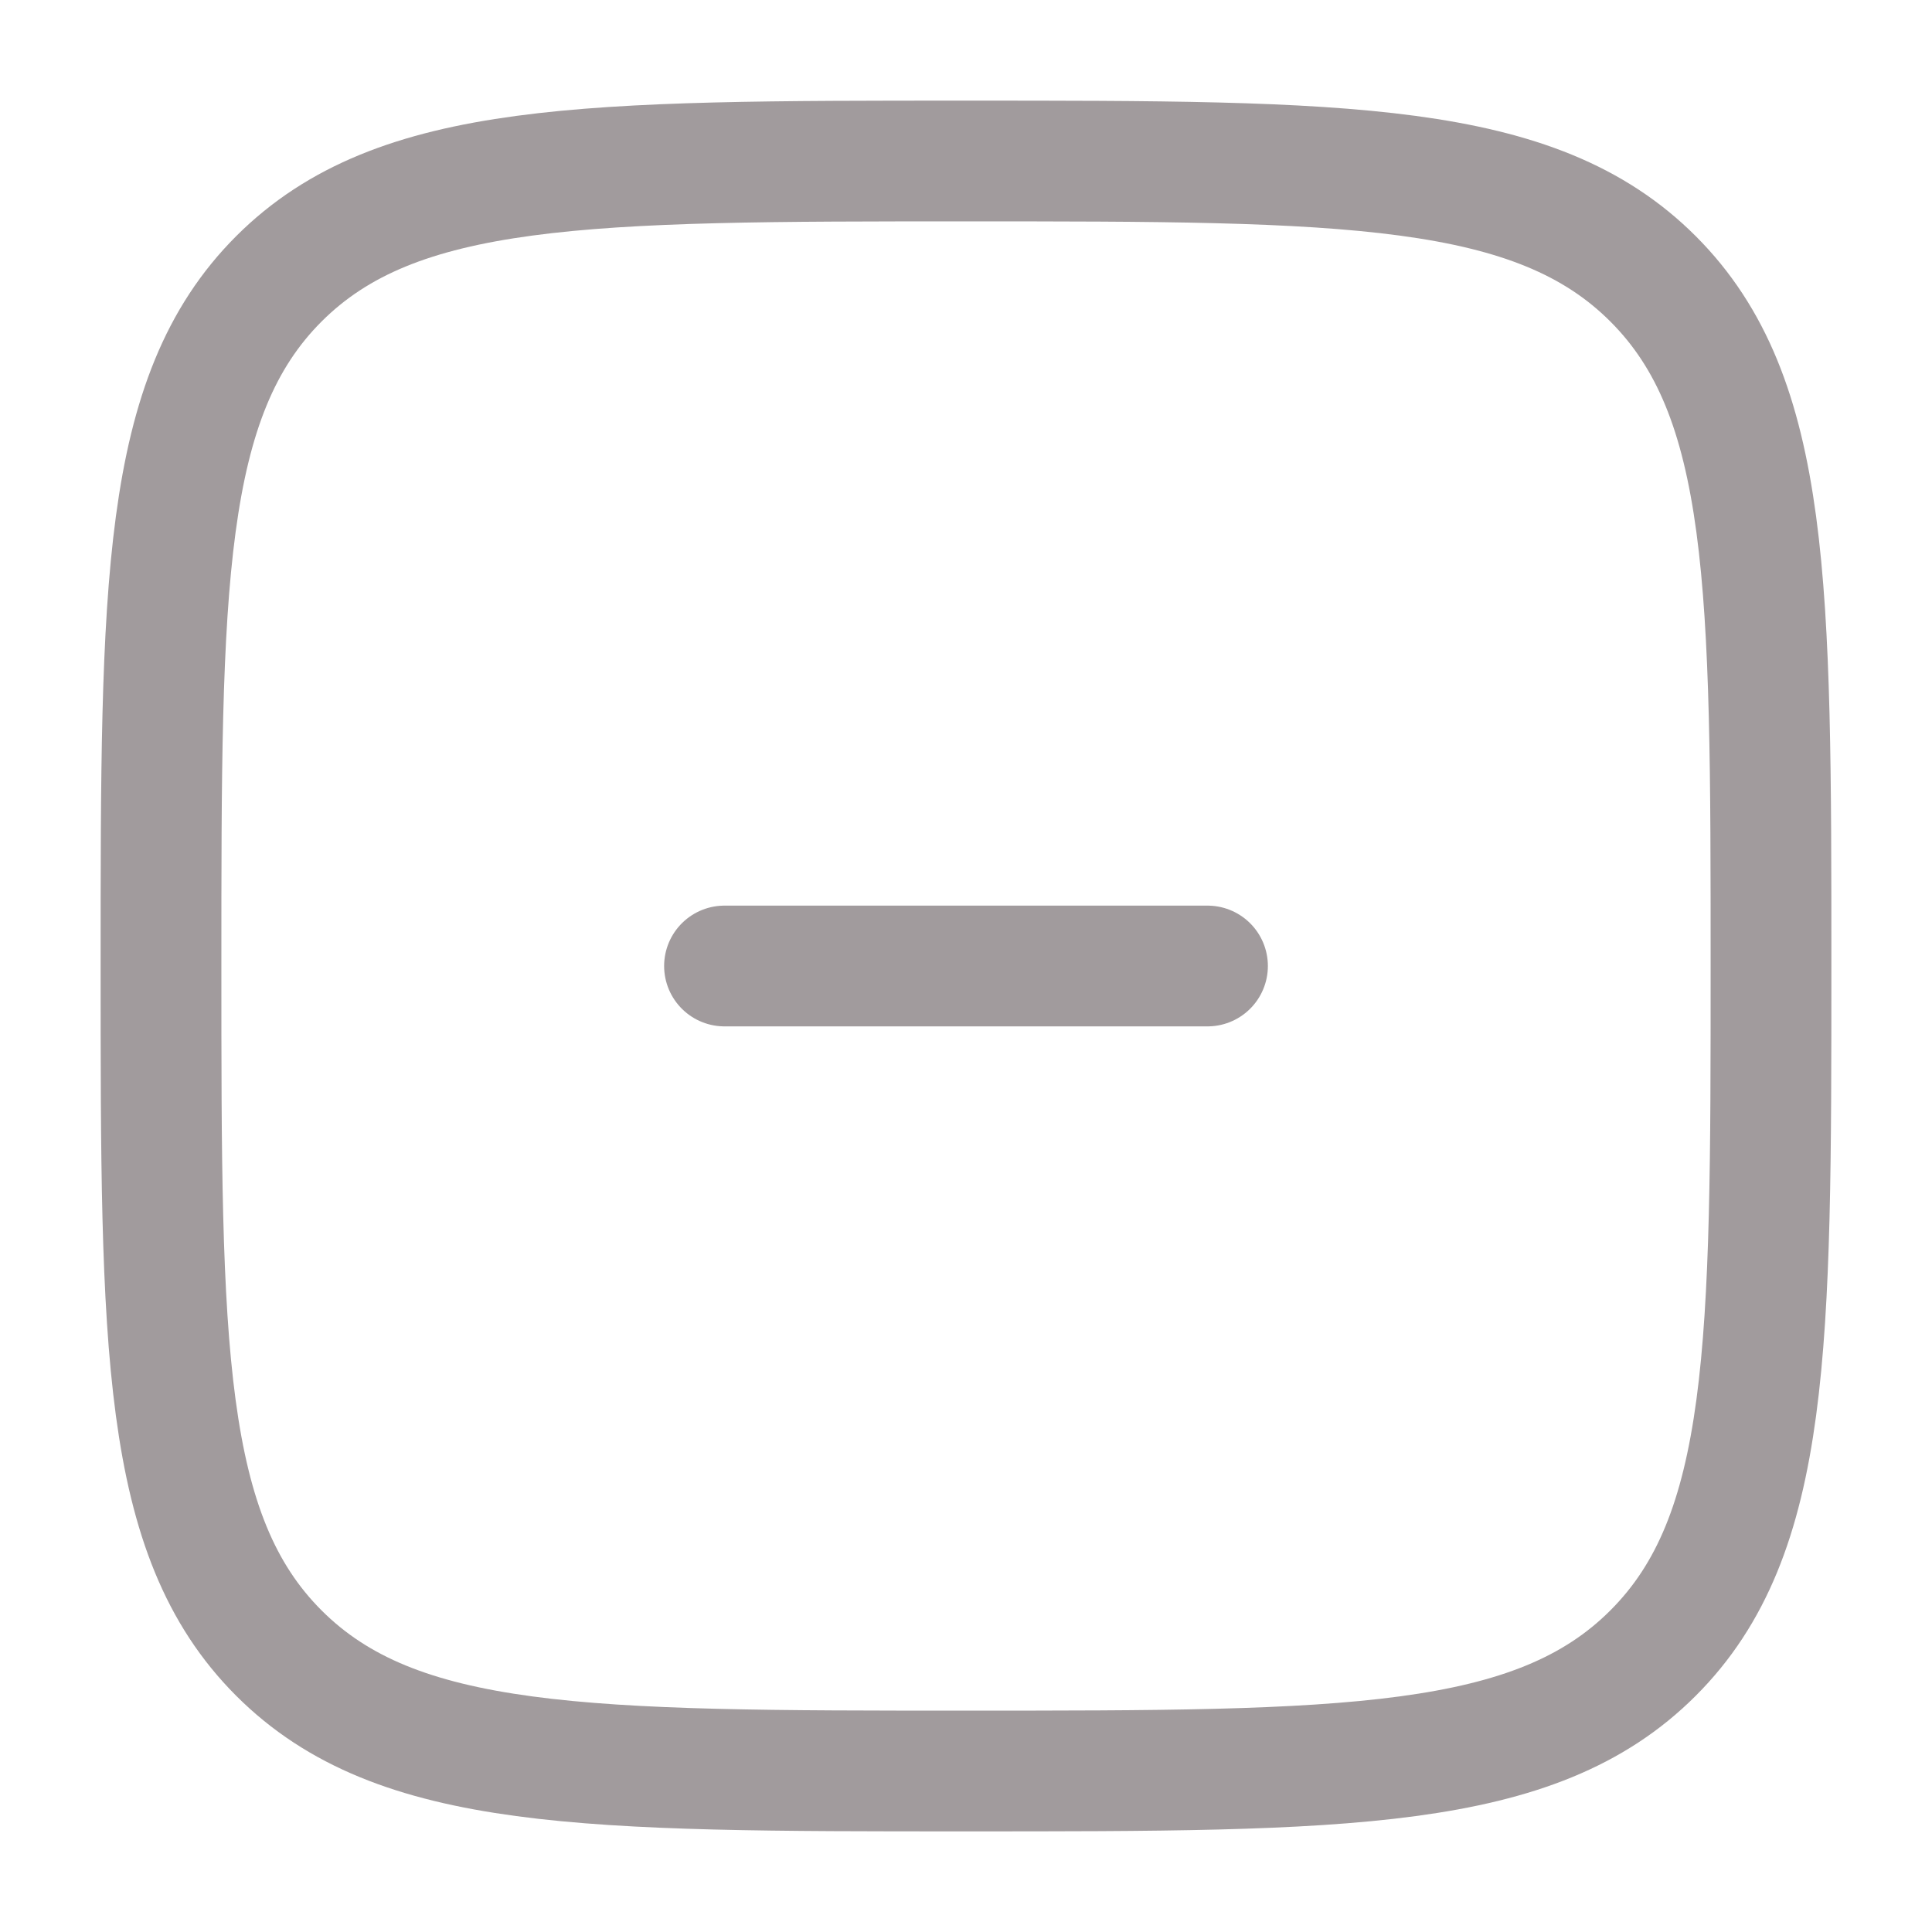
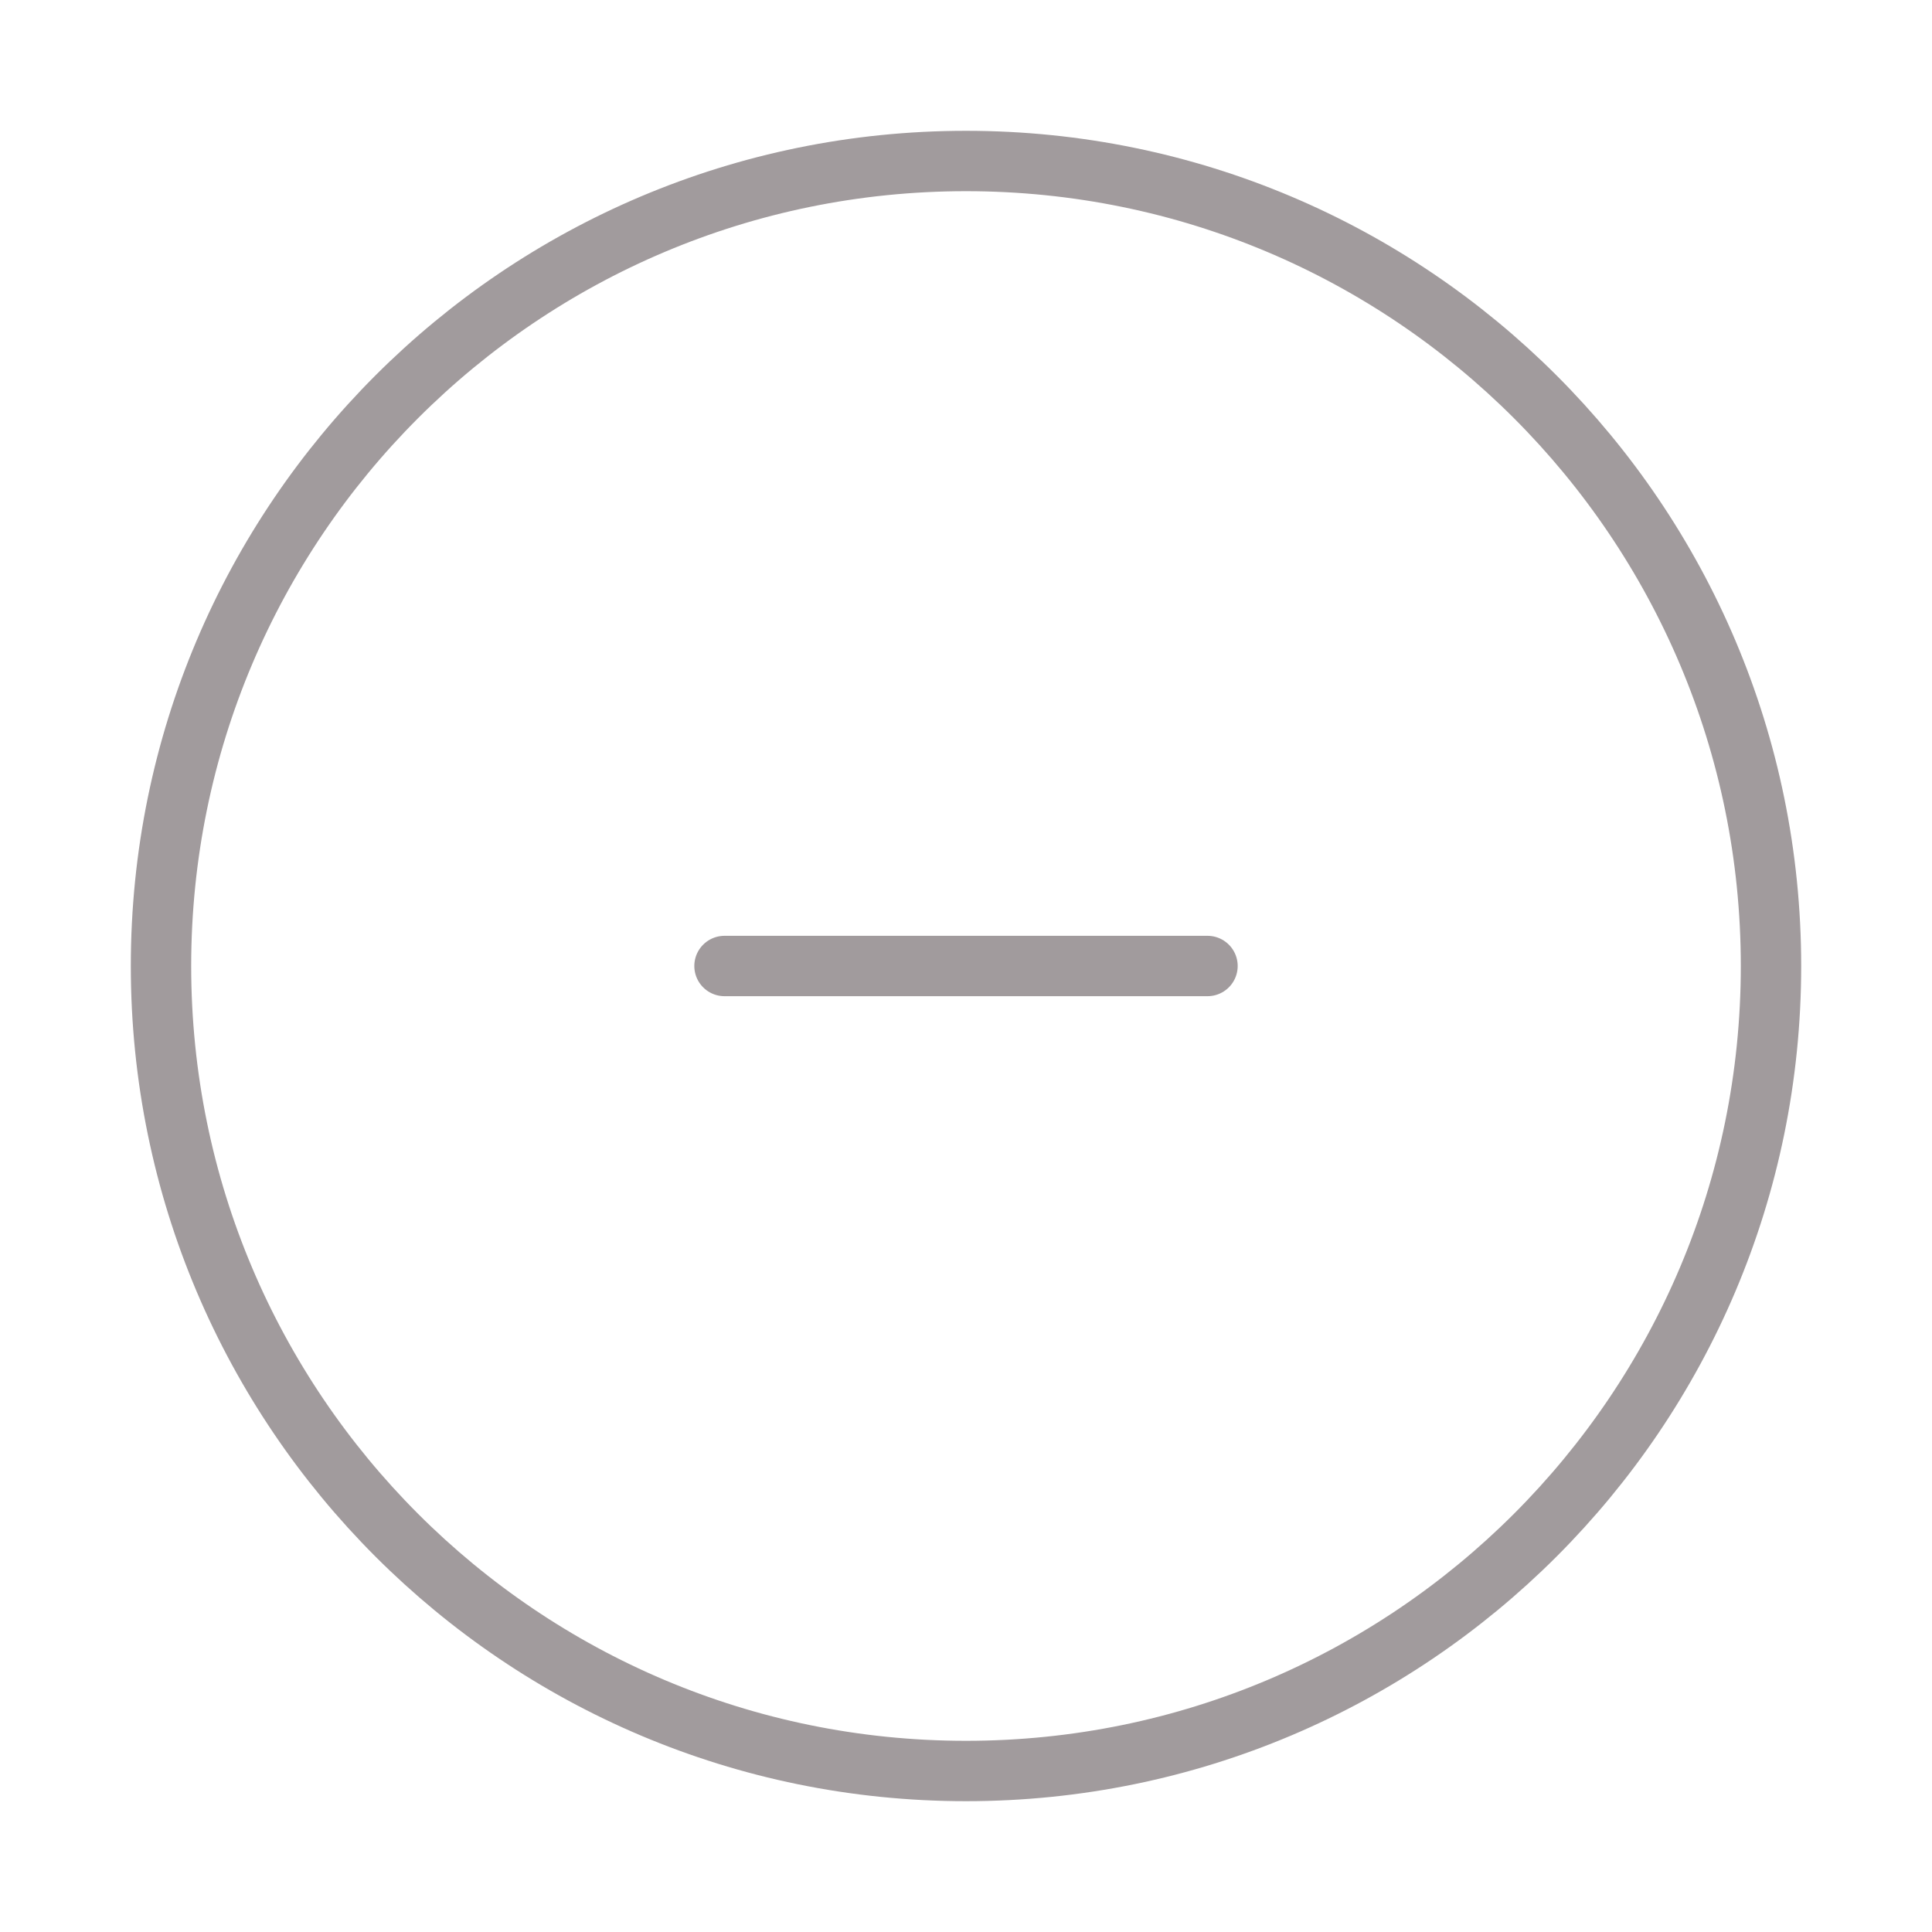
- <svg xmlns="http://www.w3.org/2000/svg" width="24" height="24" viewBox="0 0 24 24" fill="none">
-   <path d="M2 12C2 7.286 2 4.929 3.464 3.464C4.929 2 7.286 2 12 2C16.714 2 19.071 2 20.535 3.464C22 4.929 22 7.286 22 12C22 16.714 22 19.071 20.535 20.535C19.071 22 16.714 22 12 22C7.286 22 4.929 22 3.464 20.535C2 19.071 2 16.714 2 12Z" stroke="#A19B9D" stroke-width="1.5" />
-   <path d="M15 12H9" stroke="#A19B9D" stroke-width="1.5" stroke-linecap="round" />
+ <svg xmlns="http://www.w3.org/2000/svg" width="48" height="48" viewBox="0 0 48 48" fill="none">
+   <circle cx="24" cy="24" r="20" stroke="#A19B9D" stroke-width="1.5" />
+   <path d="M30 24H18" stroke="#A19B9D" stroke-width="1.5" stroke-linecap="round" />
</svg>
